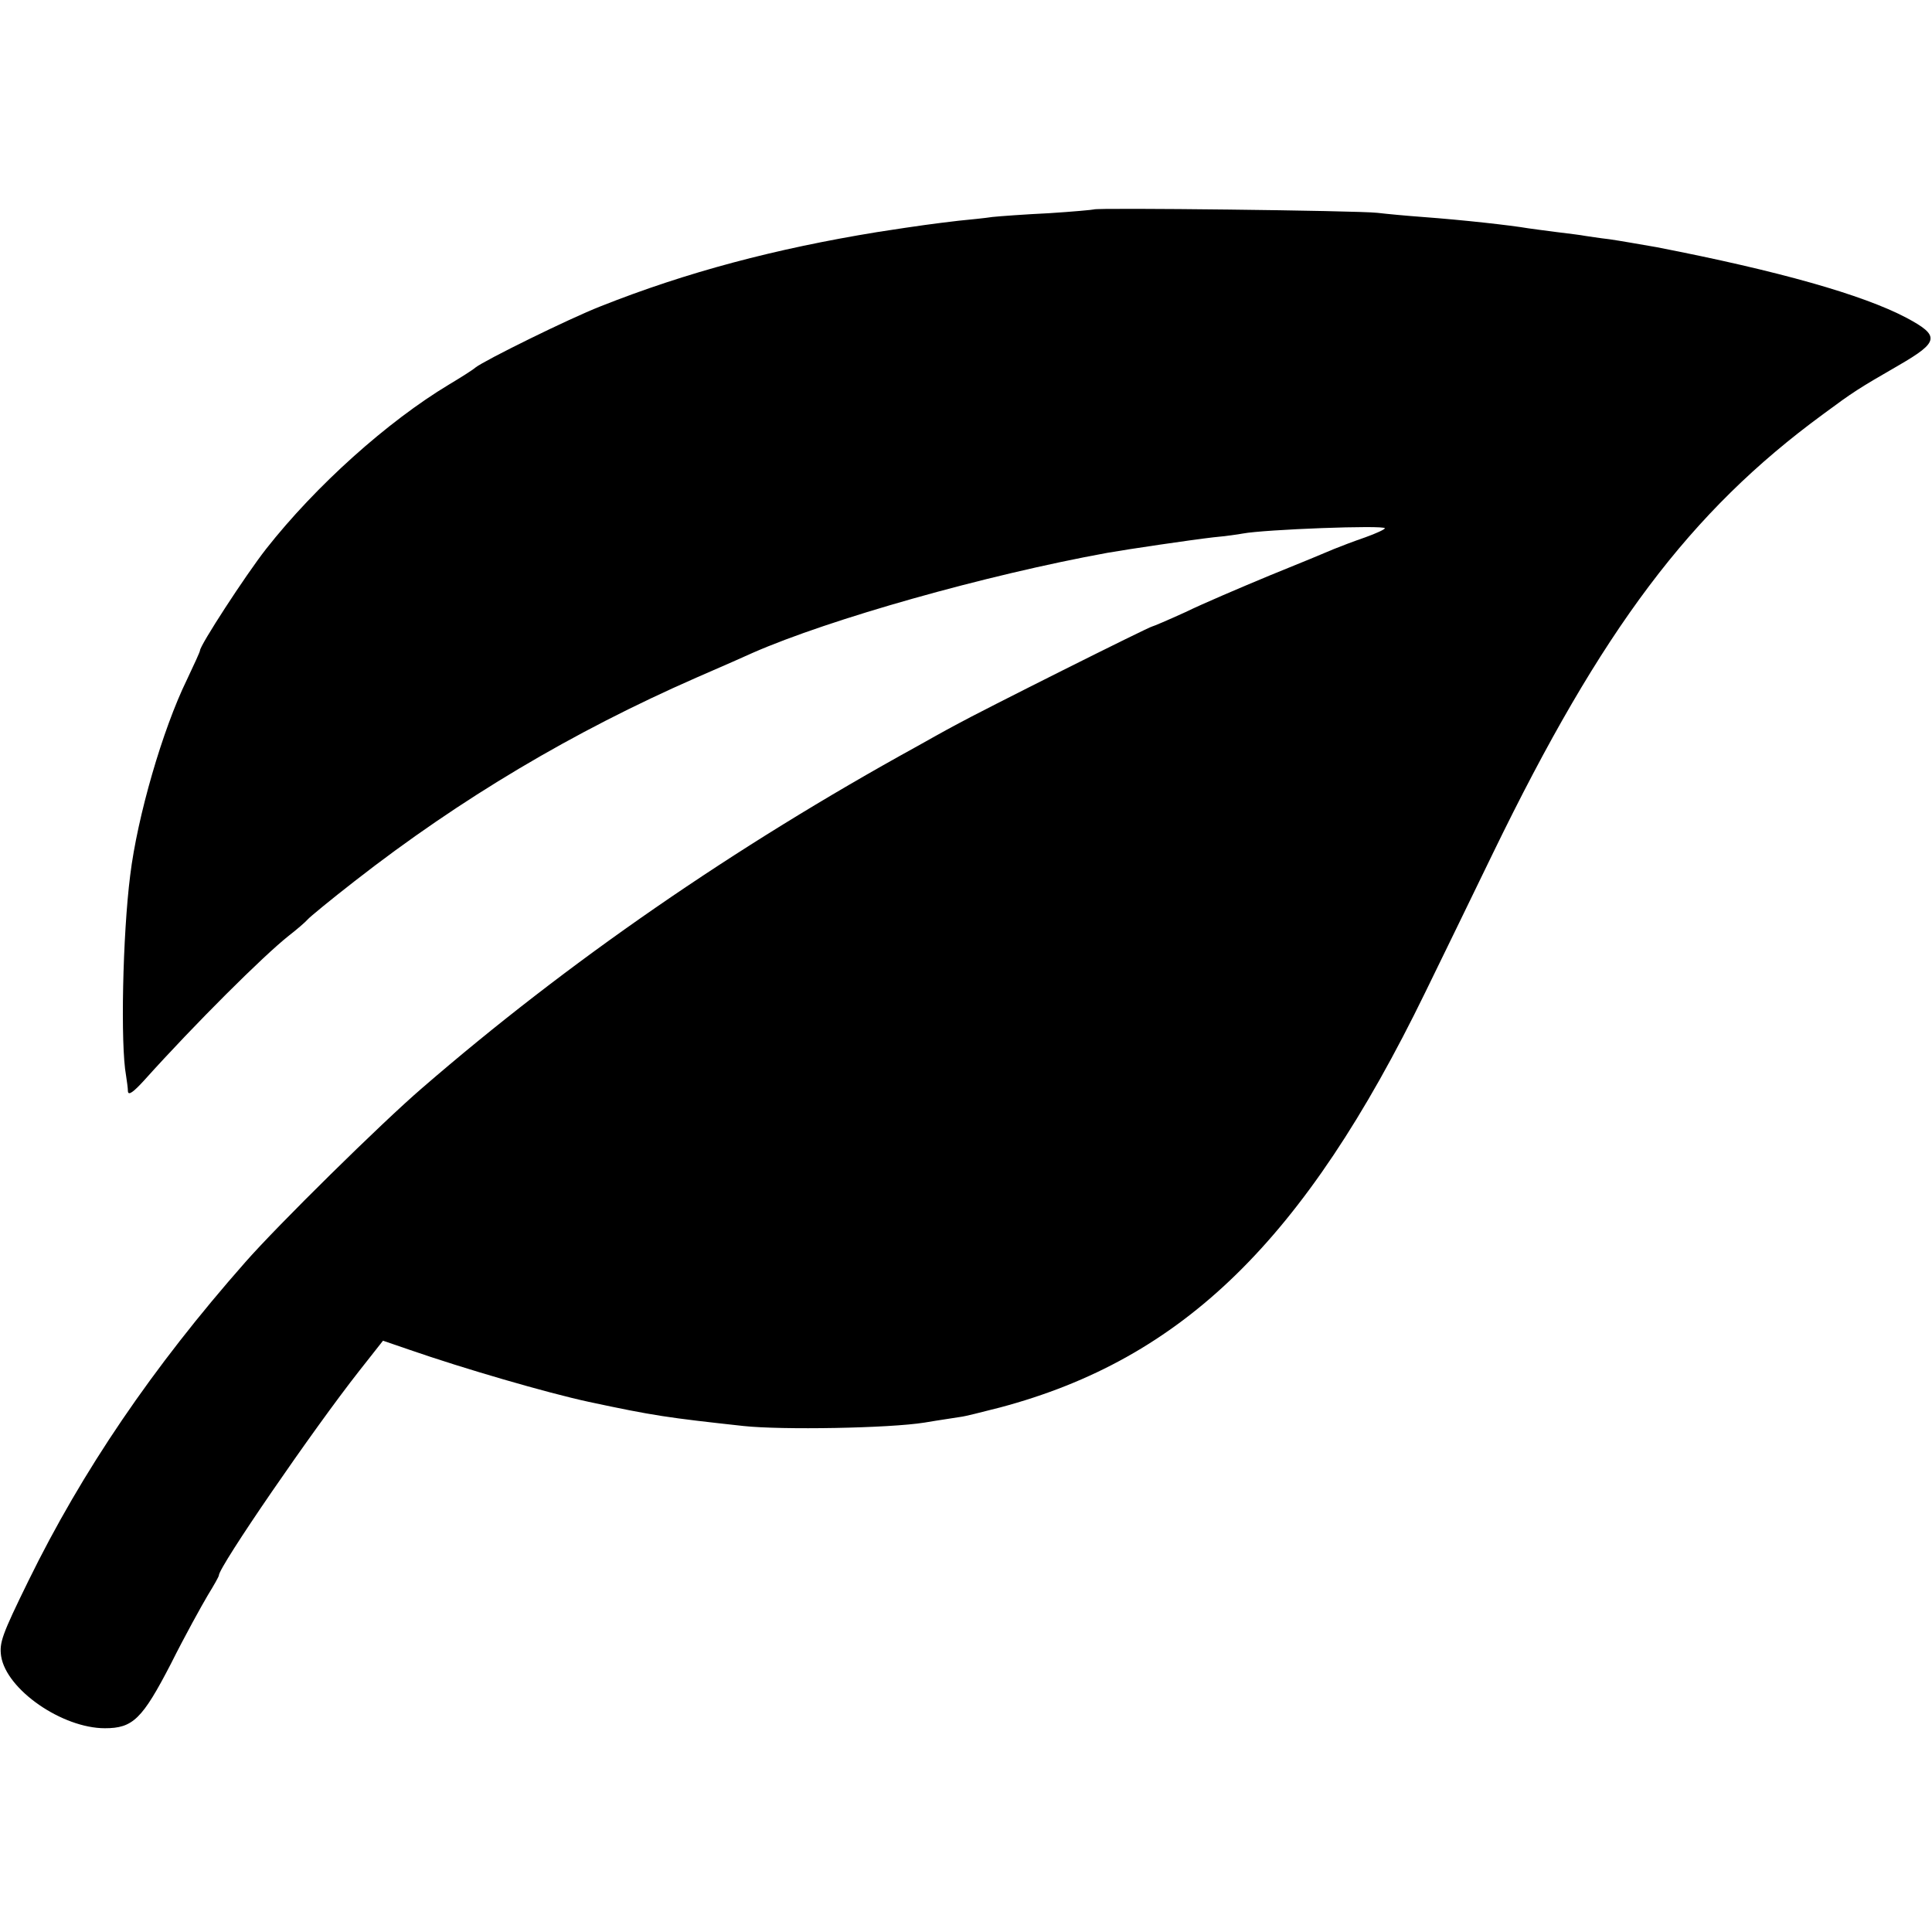
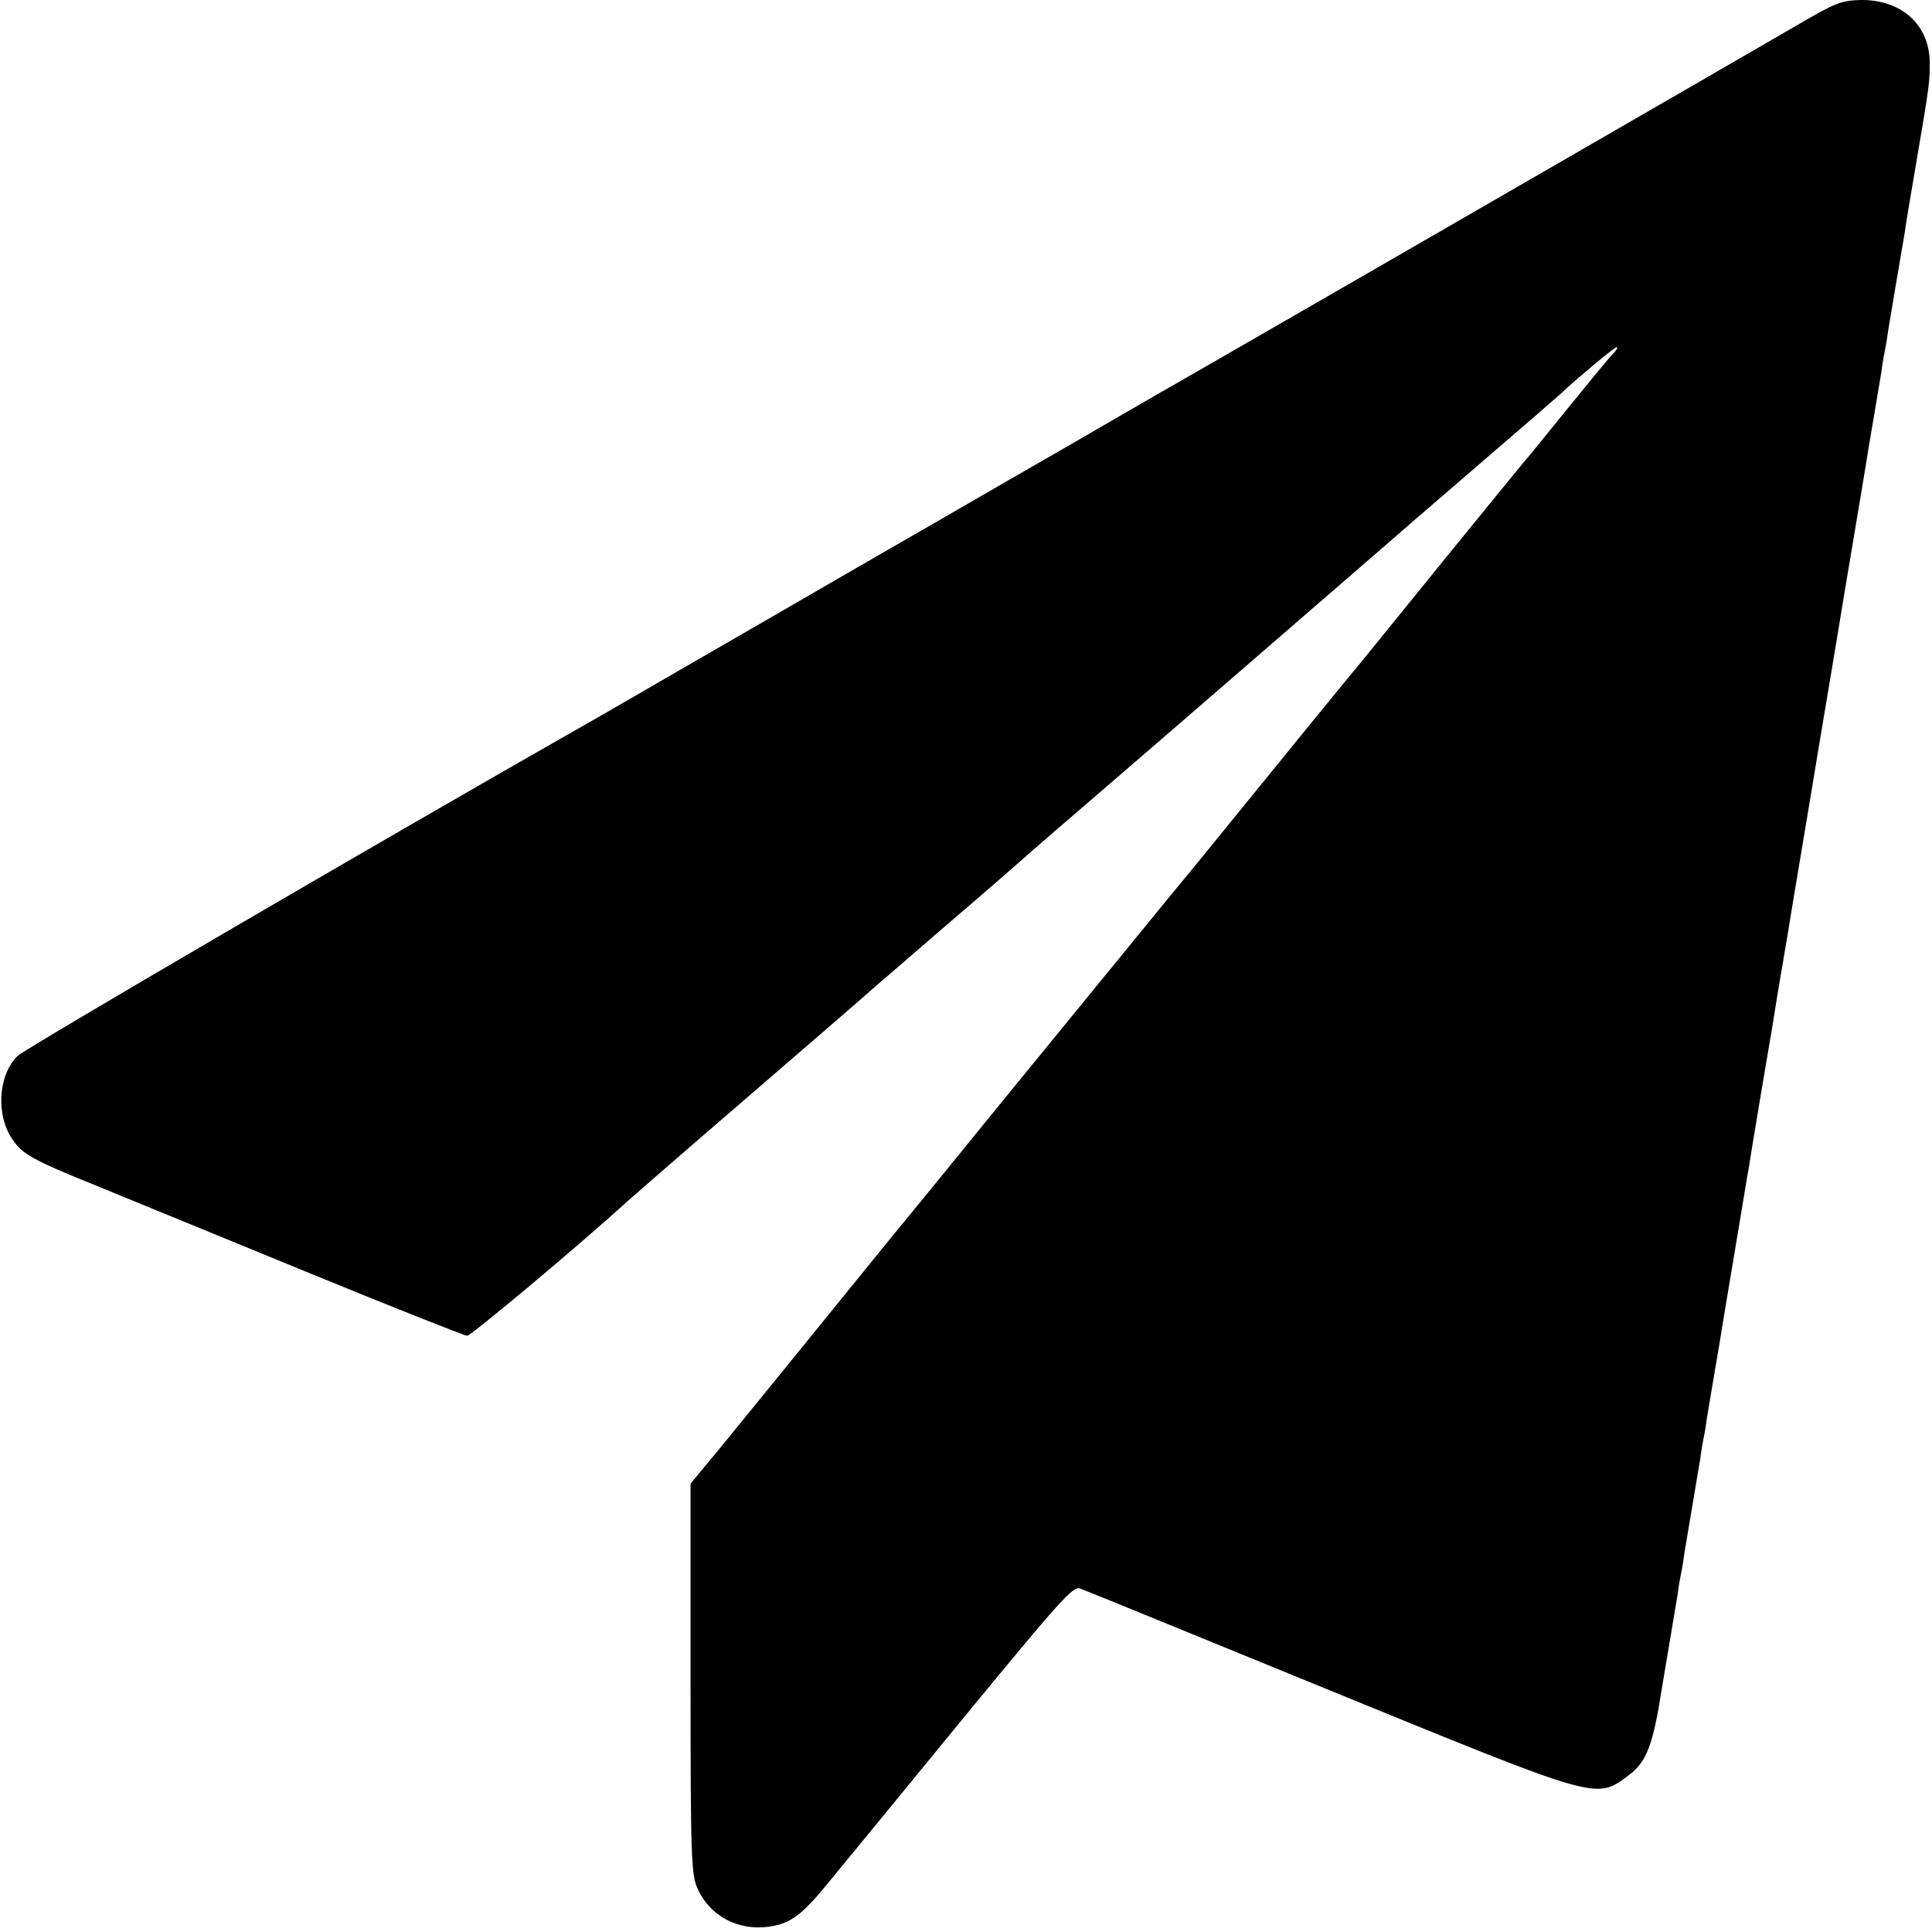
- <svg xmlns="http://www.w3.org/2000/svg" version="1.0" width="16pt" height="16pt" viewBox="0 0 16 16" preserveAspectRatio="xMidYMid meet">
-   <g transform="translate(0,16) scale(0.003125,-0.003125)" fill="#000000" stroke="none">
-     <path d="M2899 4565 c-2 -1 -56 -6 -119 -10 -63 -3 -131 -8 -150 -10 -19 -3 -60 -7 -90 -10 -67 -8 -99 -12 -215 -30 -270 -44 -505 -106 -734 -197 -82 -32 -307 -143 -331 -162 -8 -7 -40 -27 -70 -45 -163 -98 -353 -268 -485 -436 -54 -69 -175 -255 -175 -269 0 -3 -16 -38 -35 -78 -64 -131 -131 -362 -150 -518 -20 -158 -26 -449 -11 -530 2 -14 5 -33 5 -42 1 -12 14 -3 44 30 134 149 315 329 382 382 22 17 45 37 50 43 6 7 62 53 125 102 282 220 579 396 905 539 72 31 139 61 150 66 203 89 616 206 940 265 57 10 220 34 280 41 33 3 68 8 78 10 58 11 377 23 377 14 0 -3 -24 -14 -52 -24 -29 -10 -66 -24 -83 -31 -16 -7 -93 -39 -170 -70 -77 -32 -178 -75 -223 -97 -46 -21 -86 -38 -88 -38 -7 0 -456 -225 -521 -261 -32 -17 -78 -43 -103 -57 -485 -267 -925 -571 -1312 -906 -107 -92 -383 -364 -468 -461 -246 -279 -432 -553 -575 -845 -70 -143 -77 -163 -72 -199 14 -89 162 -191 275 -191 74 0 99 24 175 171 37 74 82 155 98 182 16 26 29 49 29 52 0 23 250 387 372 542 l63 80 70 -24 c144 -50 364 -114 475 -138 173 -37 209 -42 410 -64 101 -11 387 -6 480 9 41 7 84 13 95 15 11 1 58 13 105 25 485 129 807 443 1127 1100 39 80 120 246 180 370 288 593 522 904 874 1162 81 60 92 67 201 130 107 62 110 78 20 126 -116 61 -338 124 -662 187 -41 7 -97 17 -125 21 -27 3 -57 8 -65 9 -9 2 -43 6 -75 10 -33 4 -67 9 -75 10 -47 8 -172 22 -280 30 -41 3 -95 8 -120 11 -52 6 -746 14 -751 9z" />
+ <svg xmlns="http://www.w3.org/2000/svg" version="1.0" width="512pt" height="512pt" viewBox="0 0 512 512" preserveAspectRatio="xMidYMid meet">
+   <g transform="translate(0,512) scale(0.1,-0.1)" fill="#000000" stroke="none">
+     <path d="M4750 5046 c-122 -71 -1364 -788 -1535 -886 -16 -9 -104 -60 -195 -112 -91 -53 -250 -145 -355 -205 -104 -60 -280 -162 -390 -225 -110 -64 -315 -182 -455 -263 -140 -81 -273 -158 -295 -170 -501 -285 -1457 -843 -1478 -863 -52 -50 -59 -158 -13 -223 25 -37 55 -54 211 -117 66 -27 314 -129 551 -226 236 -97 436 -176 442 -176 10 0 296 239 422 354 19 17 103 90 185 161 189 163 451 389 490 424 17 14 95 82 175 151 80 68 181 156 225 195 44 38 107 93 140 121 153 131 763 660 792 685 17 15 130 113 250 216 120 103 220 190 223 193 17 18 138 120 144 120 4 0 1 -6 -6 -14 -14 -14 -50 -58 -154 -186 -38 -47 -76 -94 -86 -105 -9 -11 -101 -123 -204 -250 -102 -126 -201 -248 -219 -270 -33 -39 -287 -351 -355 -435 -19 -24 -100 -123 -180 -220 -80 -98 -269 -329 -420 -514 -151 -186 -285 -350 -297 -364 -12 -15 -117 -144 -233 -287 -116 -143 -219 -269 -228 -280 -9 -11 -29 -35 -44 -53 l-28 -34 0 -516 c0 -482 2 -520 19 -558 33 -72 107 -111 188 -100 59 8 90 32 165 125 35 42 193 235 351 428 260 316 291 351 310 343 12 -4 310 -126 662 -270 717 -293 704 -290 792 -224 47 35 64 81 87 229 3 17 12 73 21 125 9 52 18 109 21 125 2 17 6 41 9 55 3 14 7 39 9 55 3 17 12 73 21 125 9 52 18 109 21 125 2 17 6 41 9 55 3 14 7 39 9 55 3 17 12 73 21 125 9 52 18 106 20 120 2 14 16 95 30 180 14 85 28 166 30 180 2 14 7 40 10 58 5 33 10 64 19 117 3 17 14 86 26 155 12 69 23 136 25 150 2 14 11 68 20 120 9 52 18 106 20 120 2 14 16 95 30 180 14 85 28 166 30 180 2 14 18 108 35 210 17 102 33 196 35 210 2 14 18 108 35 210 17 102 33 196 35 210 2 14 11 68 20 120 9 52 18 109 21 125 2 17 6 41 9 55 3 14 7 39 9 55 3 17 12 73 21 125 9 52 18 107 21 123 9 61 14 87 34 206 34 199 34 204 34 256 -1 99 -74 165 -180 165 -55 -1 -68 -6 -184 -74z" />
  </g>
</svg>
